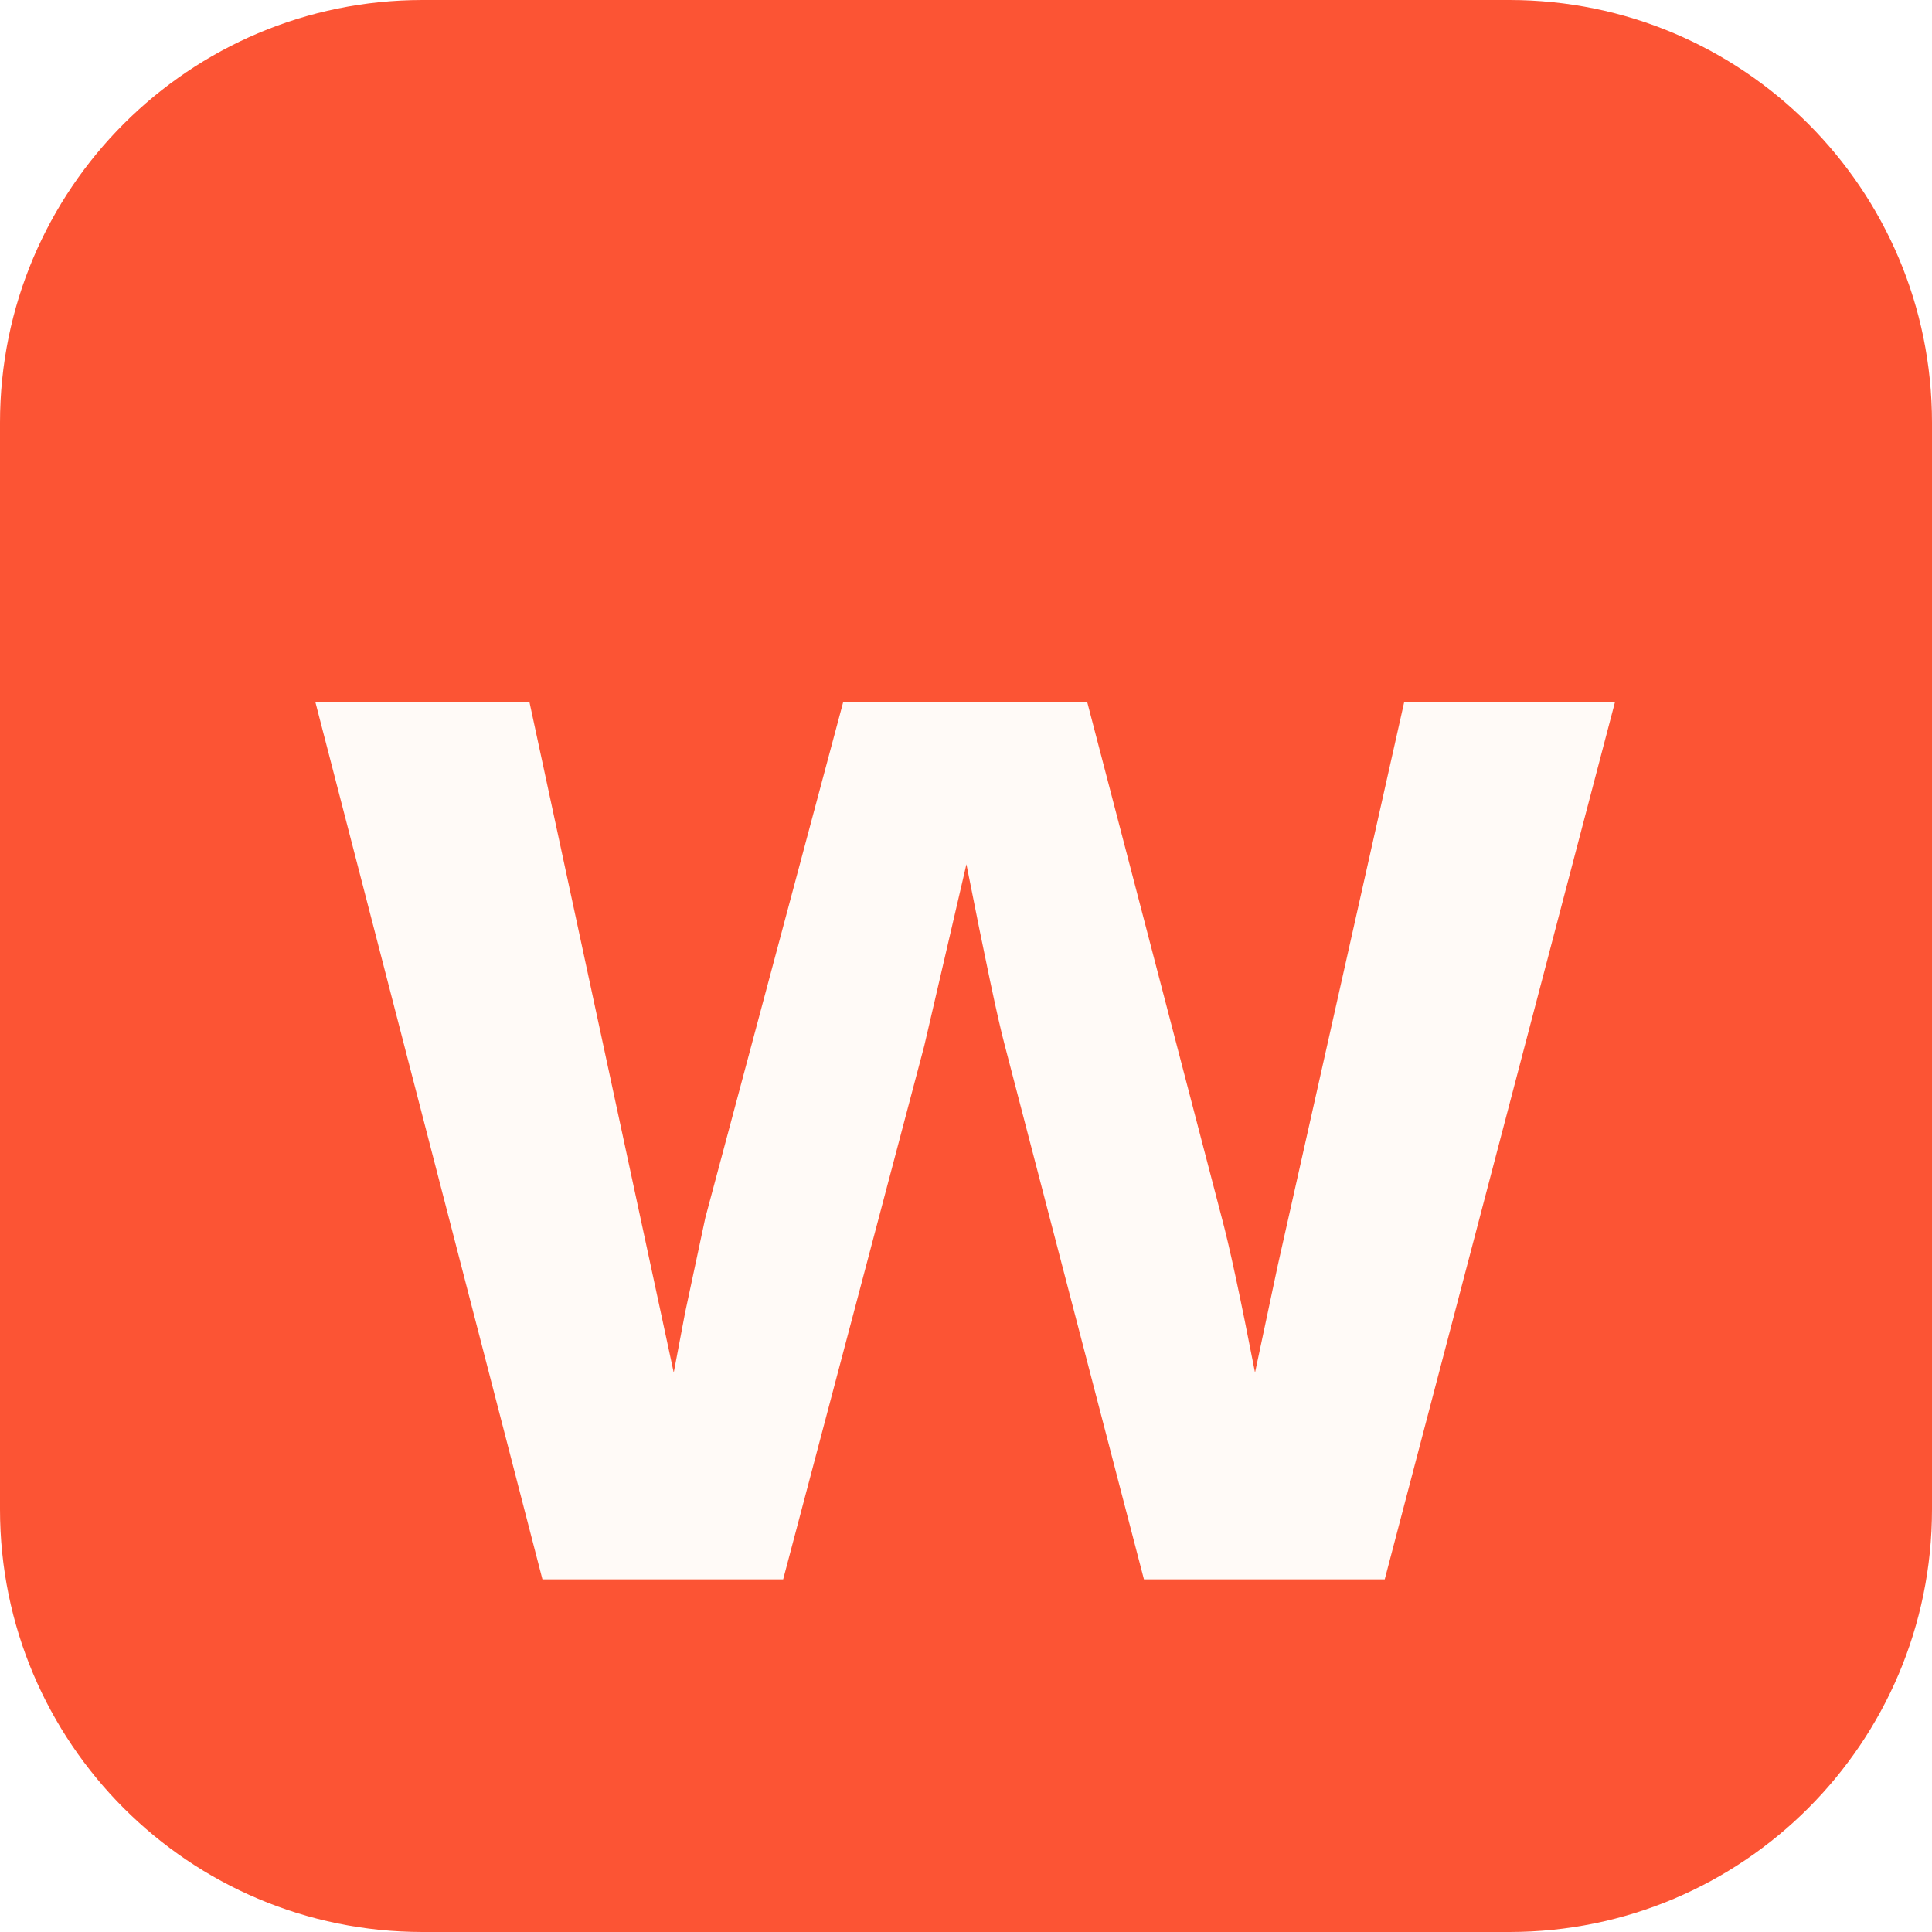
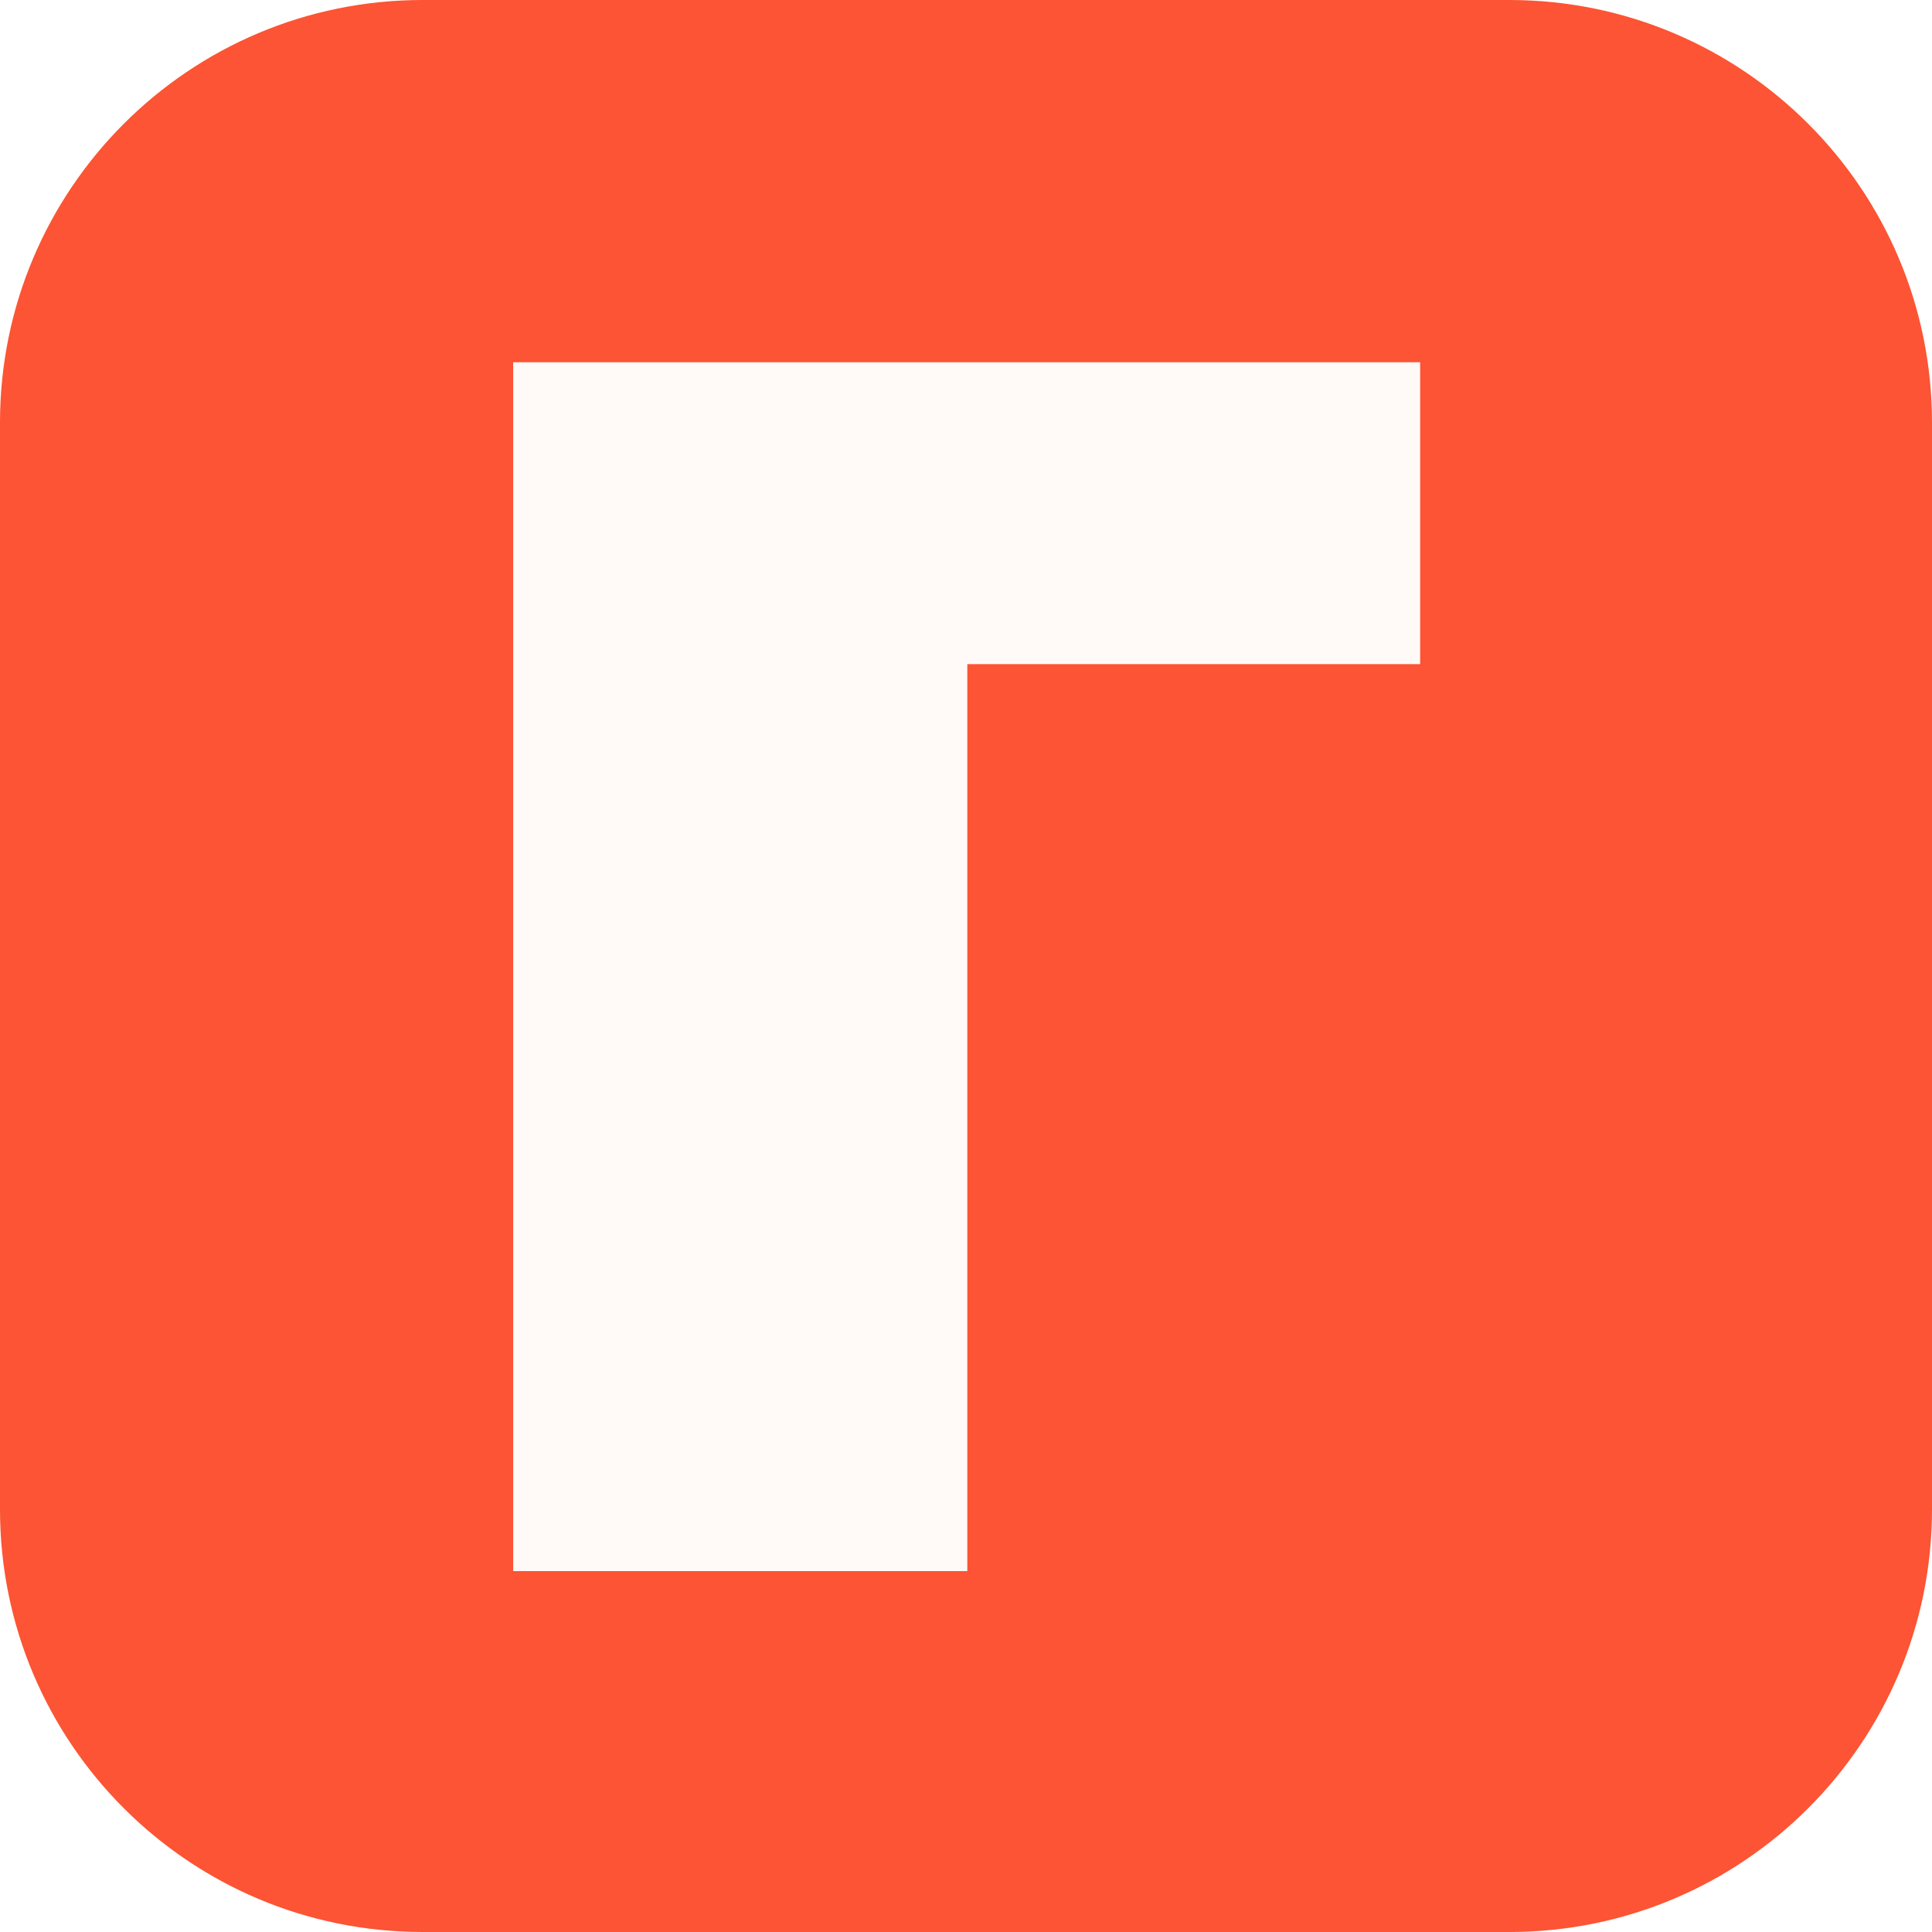
<svg xmlns="http://www.w3.org/2000/svg" viewBox="0 0 512 512">
  <rect width="512" height="512" rx="112" fill="#fc5434" />
-   <text x="256" y="266" text-anchor="middle" dominant-baseline="central" font-family="-apple-system, 'Inter Tight', 'Helvetica Neue', Arial, sans-serif" font-weight="800" font-size="440" fill="#fffaf7">w</text>
+   <g transform="translate(136,96) scale(3.39) translate(0,-23.6)">
+     <path fill="#fffaf7" d="M70.9,23.6v23.6h-35.4v70.9H0V23.6h70.9Z" />
+   </g>
</svg>
